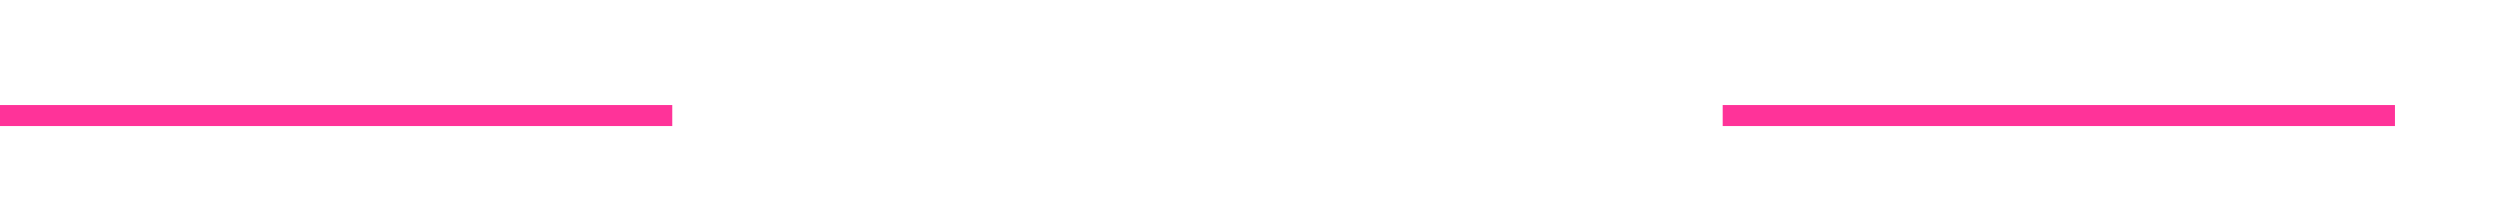
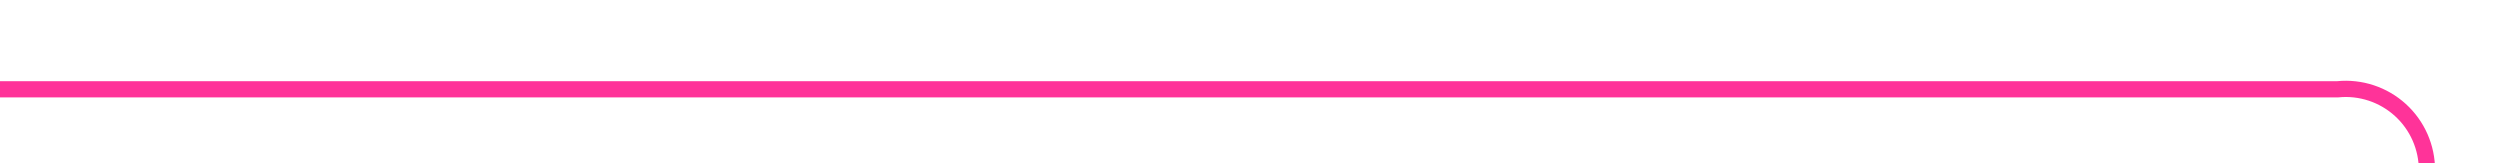
- <svg xmlns="http://www.w3.org/2000/svg" version="1.1" width="119px" height="10px" preserveAspectRatio="xMinYMid meet" viewBox="2520 3189  119 8">
-   <path d="M 2552 3193.5  L 2520 3193.5  M 2602 3193.5  L 2634 3193.5  " stroke-width="1" stroke="#ff3399" fill="none" />
+ <svg xmlns="http://www.w3.org/2000/svg" version="1.1" width="154px" height="10px" preserveAspectRatio="xMinYMid meet" viewBox="941 188  154 8">
+   <path d="M 941 192.5  L 1085 192.5  A 5 5 0 0 1 1090.5 197.5 L 1090.5 631  A 5 5 0 0 0 1095.5 636.5 L 1237 636.5  " stroke-width="1" stroke="#ff3399" fill="none" />
+   <path d="M 1236 642.8  L 1242 636.5  L 1236 630.2  L 1236 642.8  Z " fill-rule="nonzero" fill="#ff3399" stroke="none" />
</svg>
